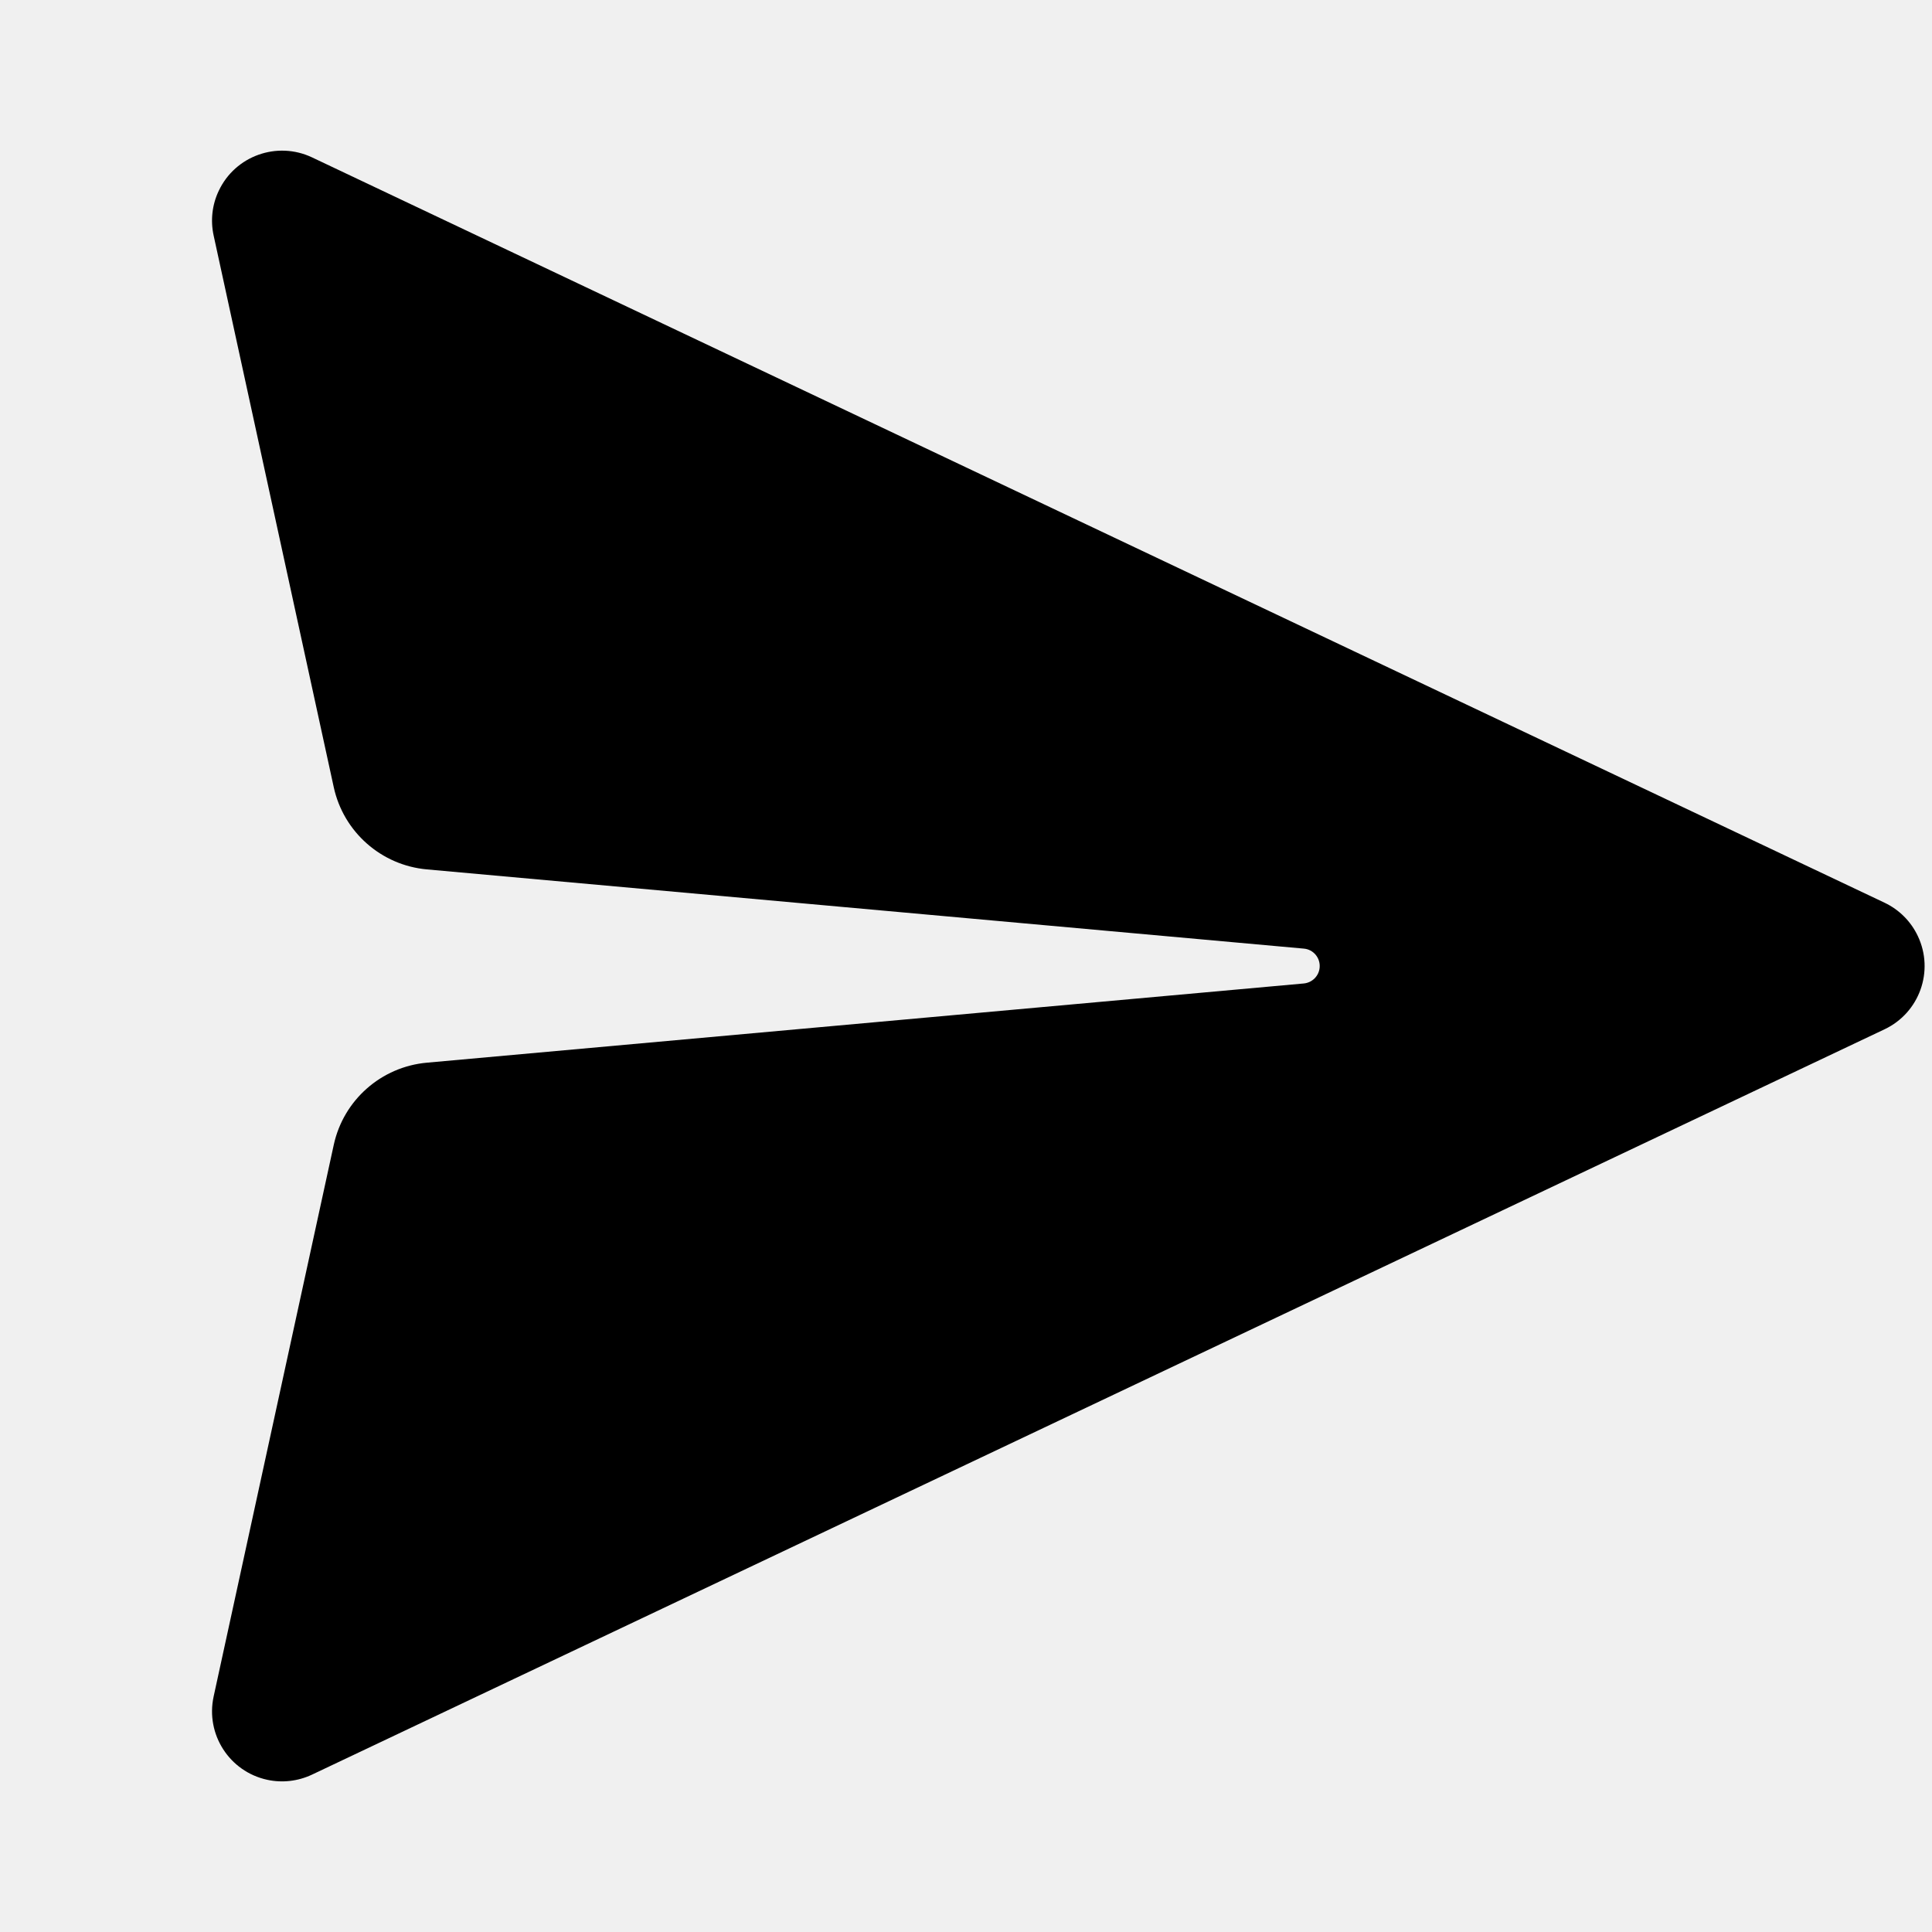
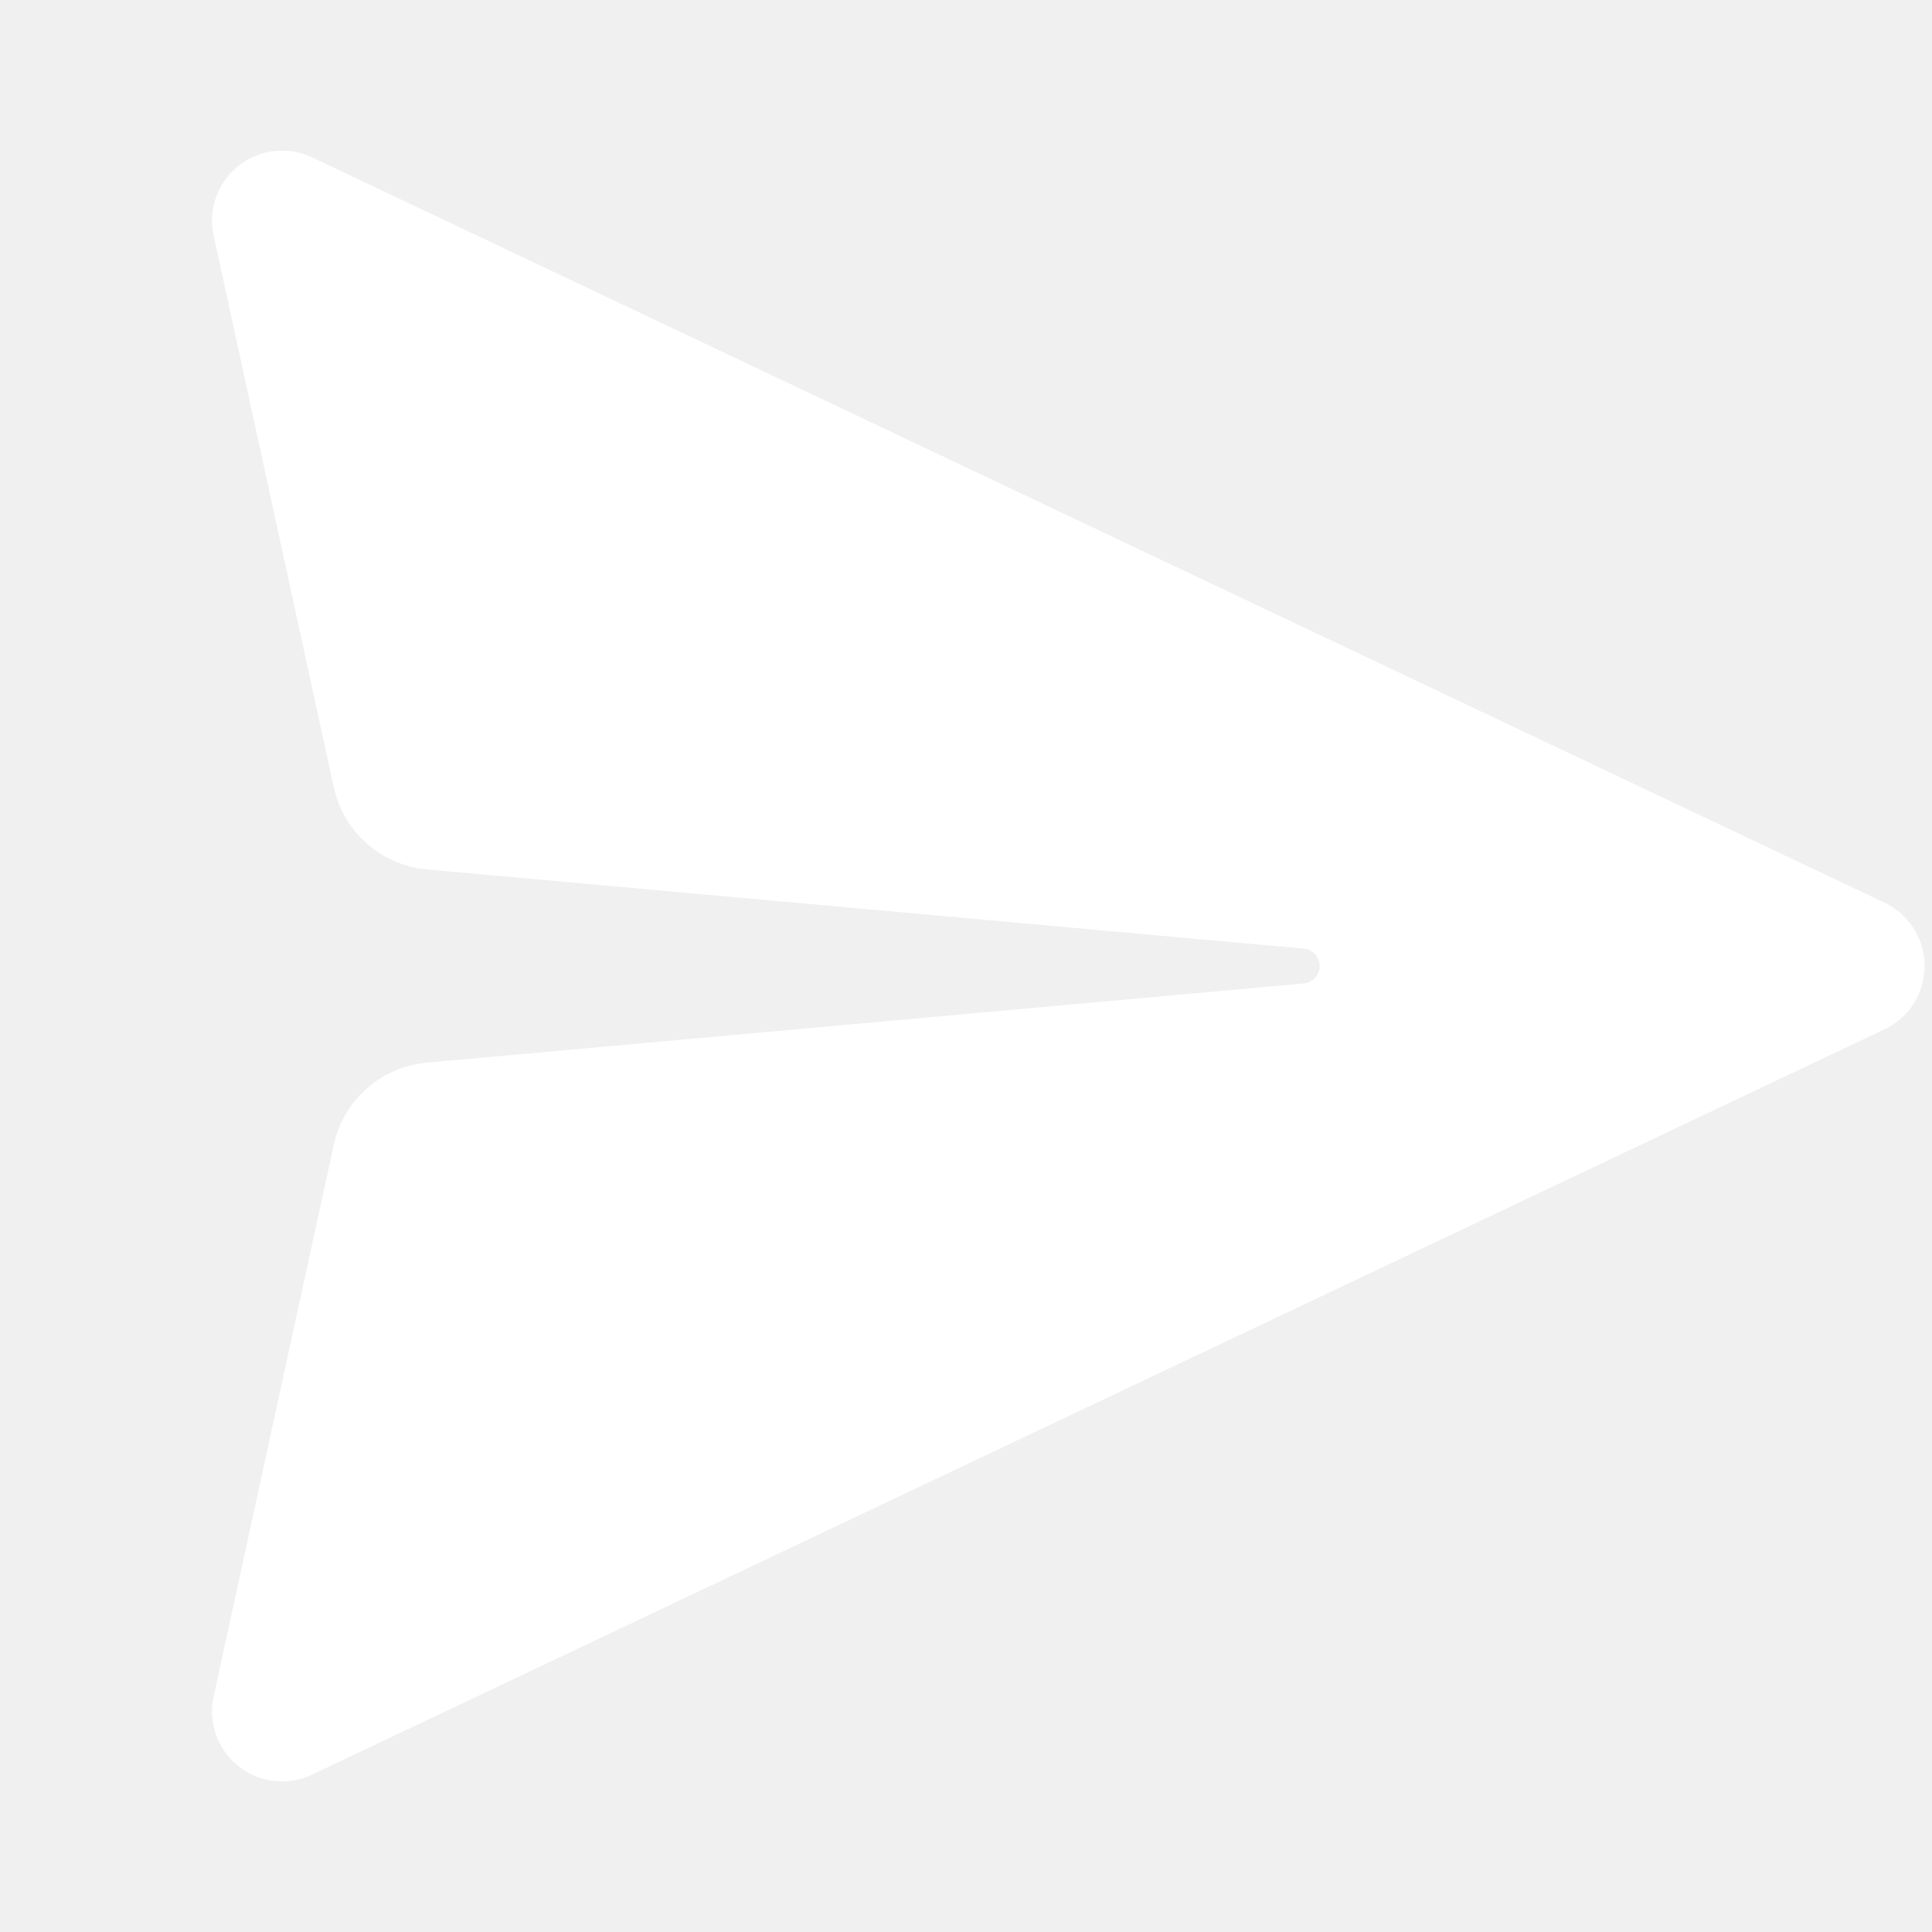
<svg xmlns="http://www.w3.org/2000/svg" width="24" height="24" viewBox="0 0 24 24">
  <g fill="none" fill-rule="evenodd">
    <polygon points="0 0 24 0 24 24 0 24" />
-     <path fill="#000" fill-rule="nonzero" d="M2.654,2.926 L4.146,9.779 C4.267,10.335 4.736,10.749 5.303,10.8 L16.196,11.784 C16.316,11.794 16.404,11.9 16.393,12.02 C16.384,12.124 16.301,12.207 16.196,12.217 L5.303,13.201 C4.736,13.252 4.267,13.665 4.146,14.222 L2.654,21.074 C2.552,21.543 2.849,22.007 3.319,22.109 C3.506,22.15 3.702,22.127 3.876,22.045 L23.411,12.786 C23.845,12.58 24.03,12.062 23.824,11.628 C23.738,11.446 23.592,11.3 23.411,11.214 L3.876,1.955 C3.442,1.75 2.923,1.935 2.718,2.369 C2.635,2.542 2.613,2.738 2.654,2.926 Z" />
+     <path fill="#fff" fill-rule="nonzero" d="M2.654,2.926 L4.146,9.779 C4.267,10.335 4.736,10.749 5.303,10.8 L16.196,11.784 C16.316,11.794 16.404,11.9 16.393,12.02 C16.384,12.124 16.301,12.207 16.196,12.217 L5.303,13.201 C4.736,13.252 4.267,13.665 4.146,14.222 L2.654,21.074 C2.552,21.543 2.849,22.007 3.319,22.109 C3.506,22.15 3.702,22.127 3.876,22.045 L23.411,12.786 C23.845,12.58 24.03,12.062 23.824,11.628 C23.738,11.446 23.592,11.3 23.411,11.214 L3.876,1.955 C3.442,1.75 2.923,1.935 2.718,2.369 C2.635,2.542 2.613,2.738 2.654,2.926 Z" />
  </g>
</svg>
